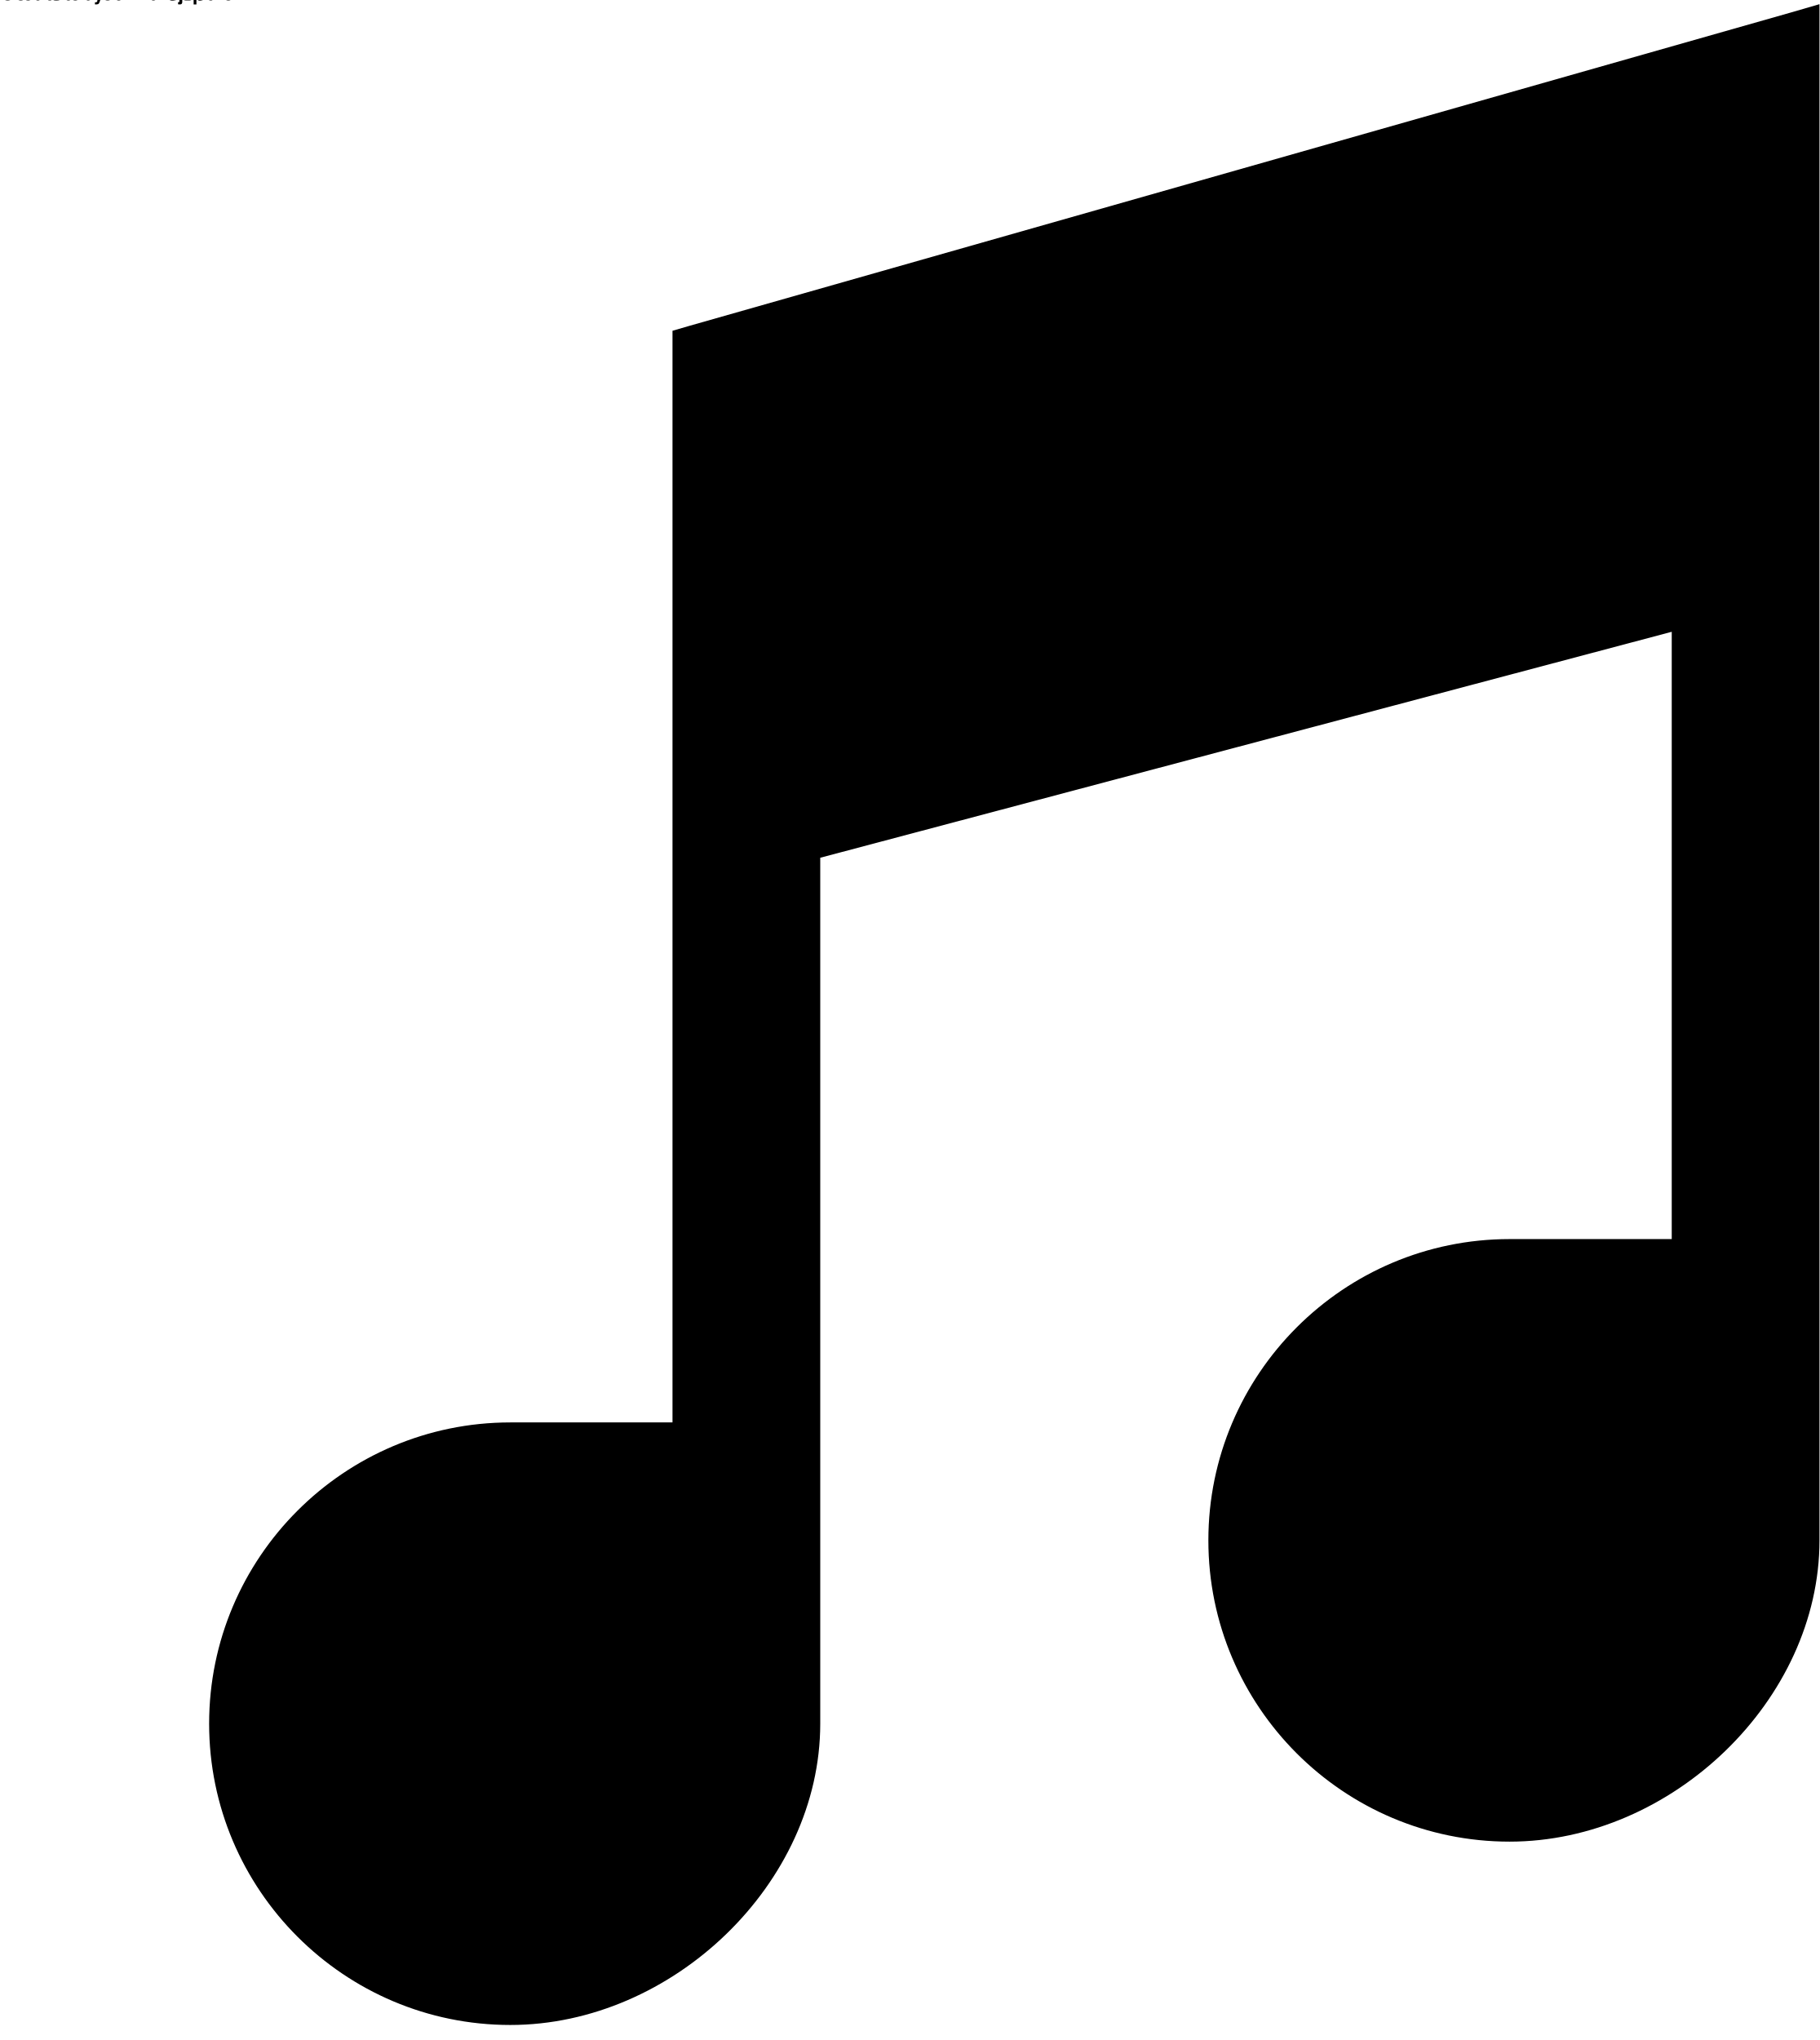
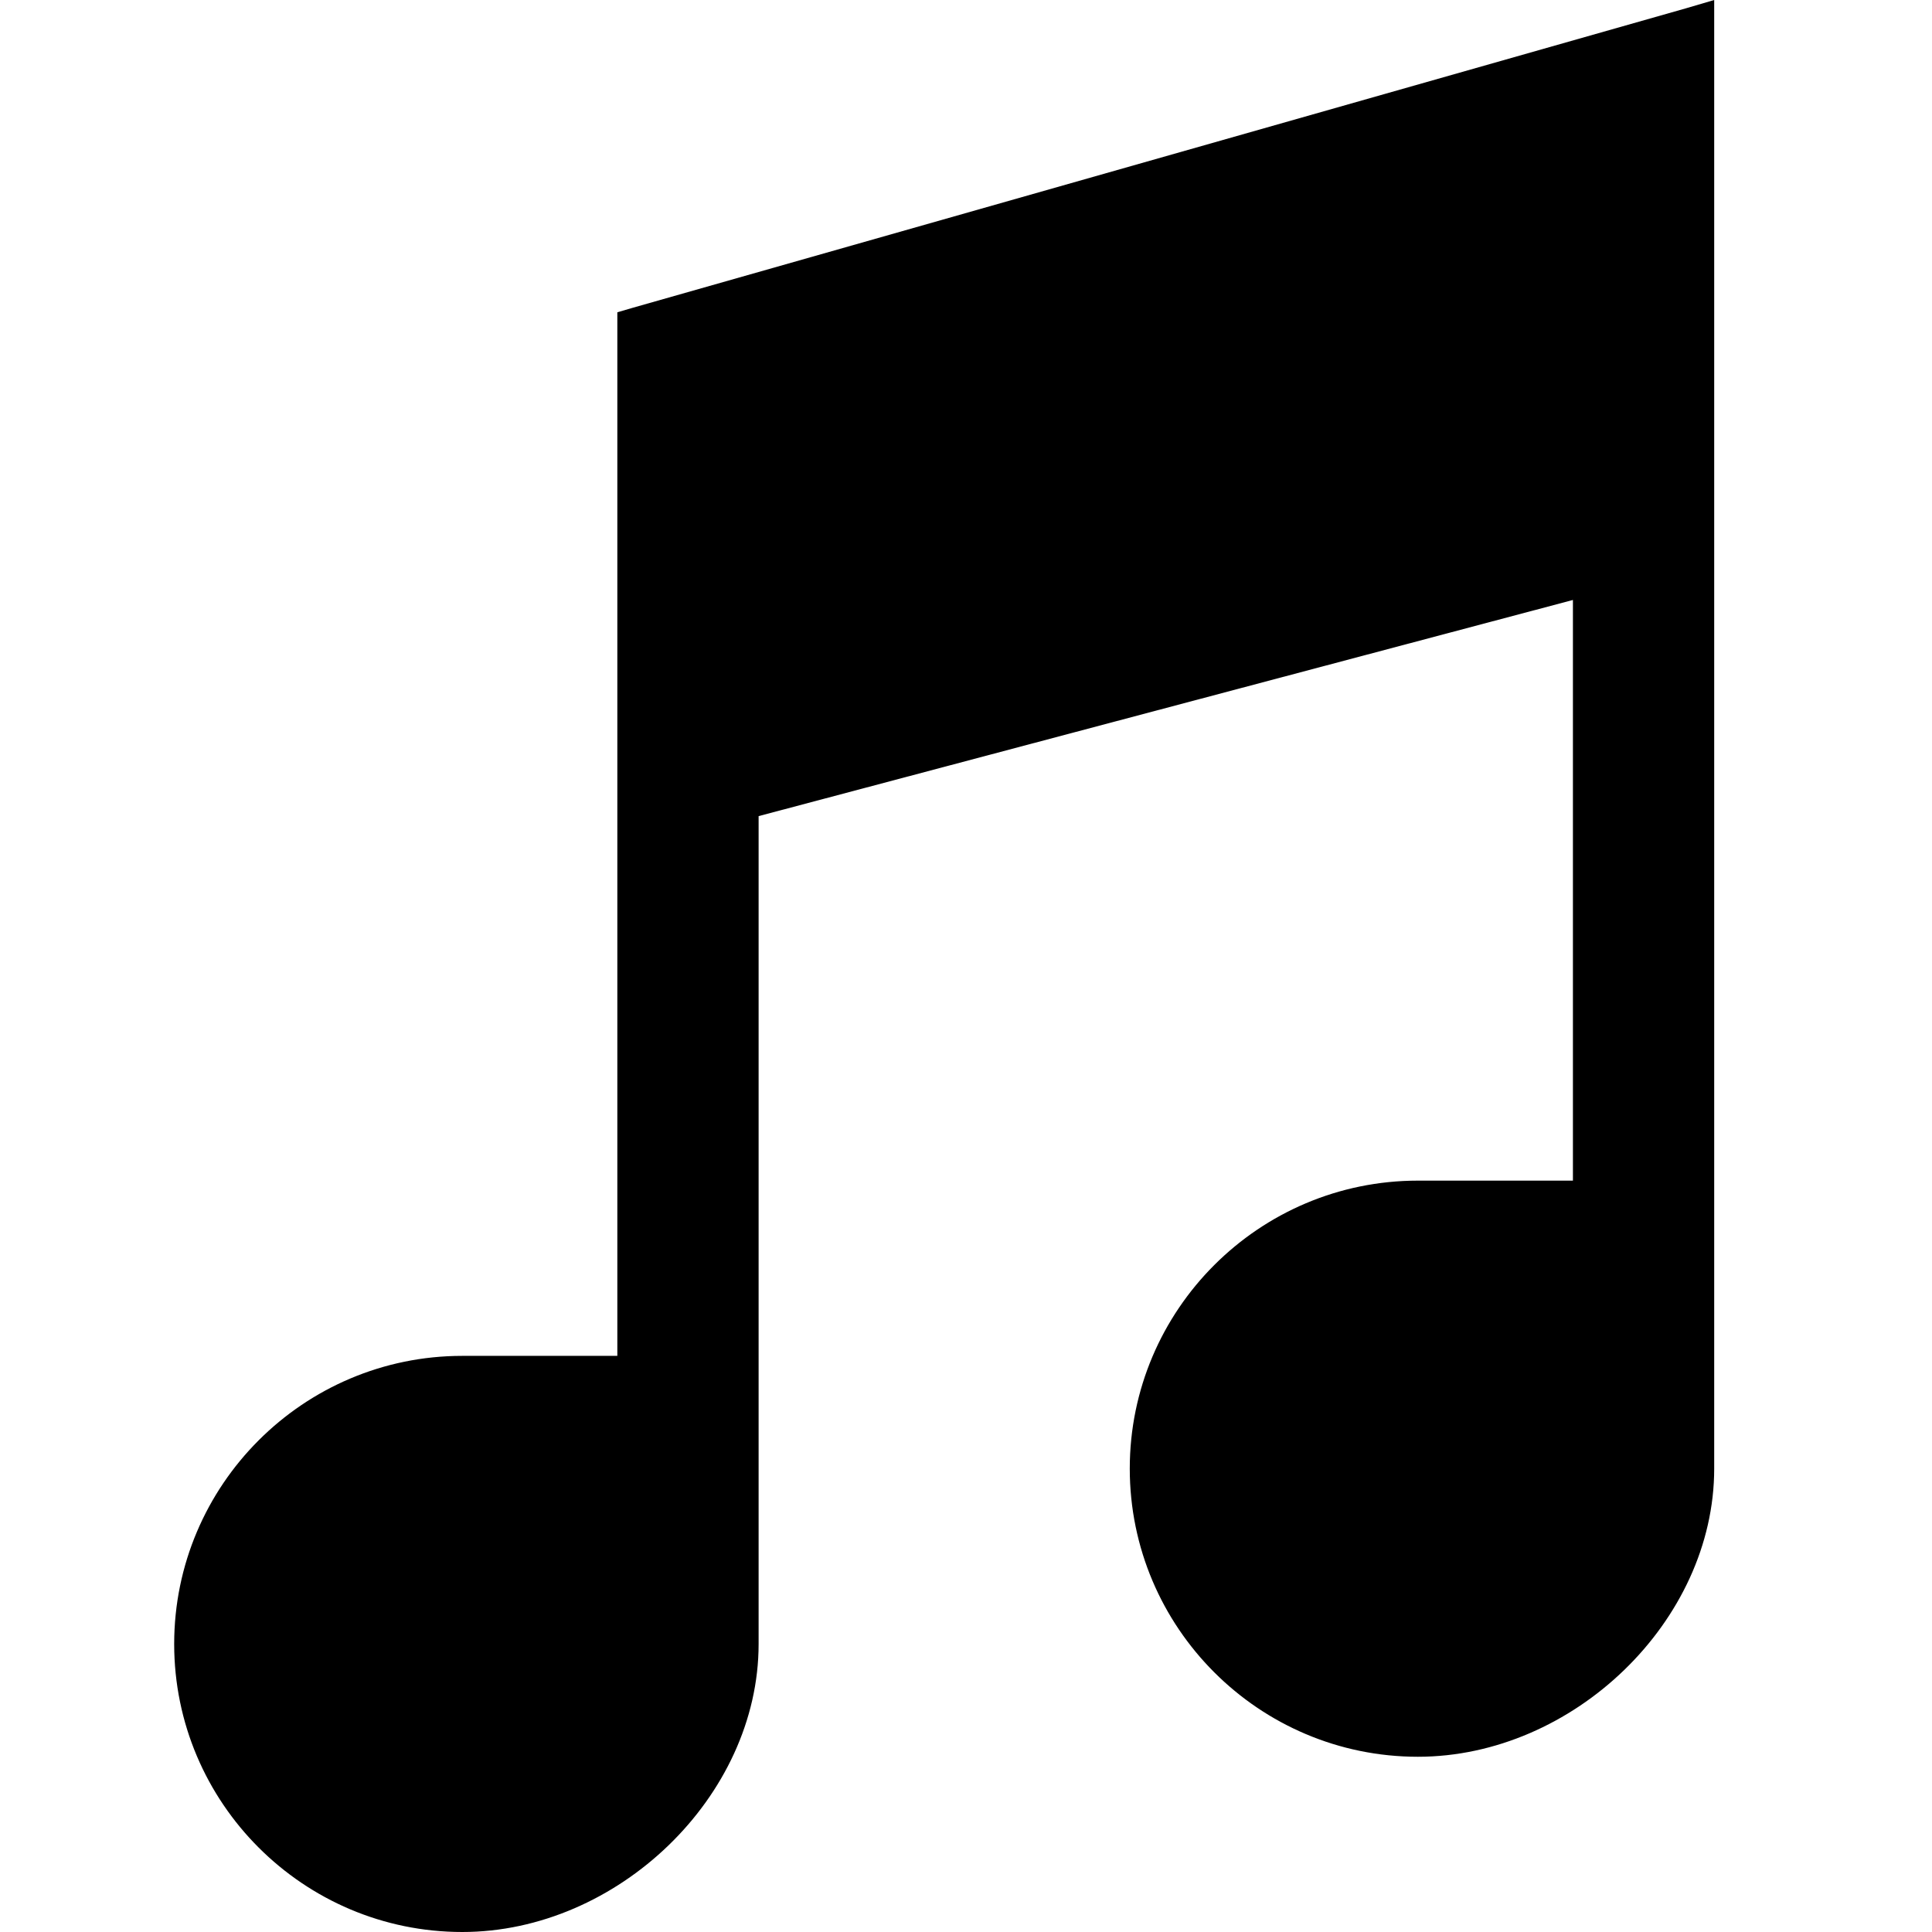
- <svg xmlns="http://www.w3.org/2000/svg" version="1.1" x="0px" y="0px" viewBox="NaN NaN NaN 625">
+ <svg xmlns="http://www.w3.org/2000/svg" xmlns:xlink="http://www.w3.org/1999/xlink" version="1.1" preserveAspectRatio="xMidYMid meet" viewBox="0 0 128 128" width="128" height="128">
+   <defs>
+     <path d="M113.57 97.3C113.57 107.42 104.22 116.39 93.94 116.39C83.41 116.39 74.85 107.83 74.85 97.3C74.85 86.78 83.41 78.22 93.94 78.22C94.62 78.22 98.05 78.22 104.21 78.22L104.21 39.75L50.26 54.07C50.26 86.98 50.26 105.26 50.26 108.92C50.26 119.03 40.91 128 30.63 128C20.1 128 11.54 119.44 11.54 108.92C11.54 98.39 20.1 89.83 30.63 89.83C31.31 89.83 34.74 89.83 40.9 89.83L40.9 20.69L41.96 20.38L111.7 0.55L113.57 0C113.57 58.38 113.57 90.82 113.57 97.3Z" id="dGWY4sXeC" />
+   </defs>
  <g>
-     <path d="M448.456,1.031 L448.456,379.555 C448.457,418.893 412.062,453.794 372.068,453.793 C331.122,453.794 297.832,420.504 297.832,379.557 C297.832,338.612 331.122,305.321 372.068,305.32 L412.042,305.32 L412.042,155.68 L202.17,211.357 L202.17,424.732 C202.17,464.068 165.774,498.969 125.78,498.969 C84.835,498.969 51.544,465.678 51.544,424.732 C51.544,383.786 84.835,350.496 125.78,350.496 L165.754,350.496 L165.754,81.504 L169.871,80.306 L441.153,3.153 L448.456,1.031 z" fill="#000000" />
+     <g>
+       <g>
+         <use xlink:href="#dGWY4sXeC" opacity="1" fill="#000000" fill-opacity="1" />
+         <g>
+           <use xlink:href="#dGWY4sXeC" opacity="1" fill-opacity="0" stroke="#000000" stroke-width="1" stroke-opacity="0" />
+         </g>
+       </g>
+     </g>
  </g>
-   <text x="NaN" y="NaN" fill="#000000" font-size="5px" font-weight="bold" font-family="'Helvetica Neue', Helvetica, Arial-Unicode, Arial, Sans-serif">Created by Anna Sophie</text>
-   <text x="NaN" y="NaN" fill="#000000" font-size="5px" font-weight="bold" font-family="'Helvetica Neue', Helvetica, Arial-Unicode, Arial, Sans-serif">from the Noun Project</text>
</svg>
